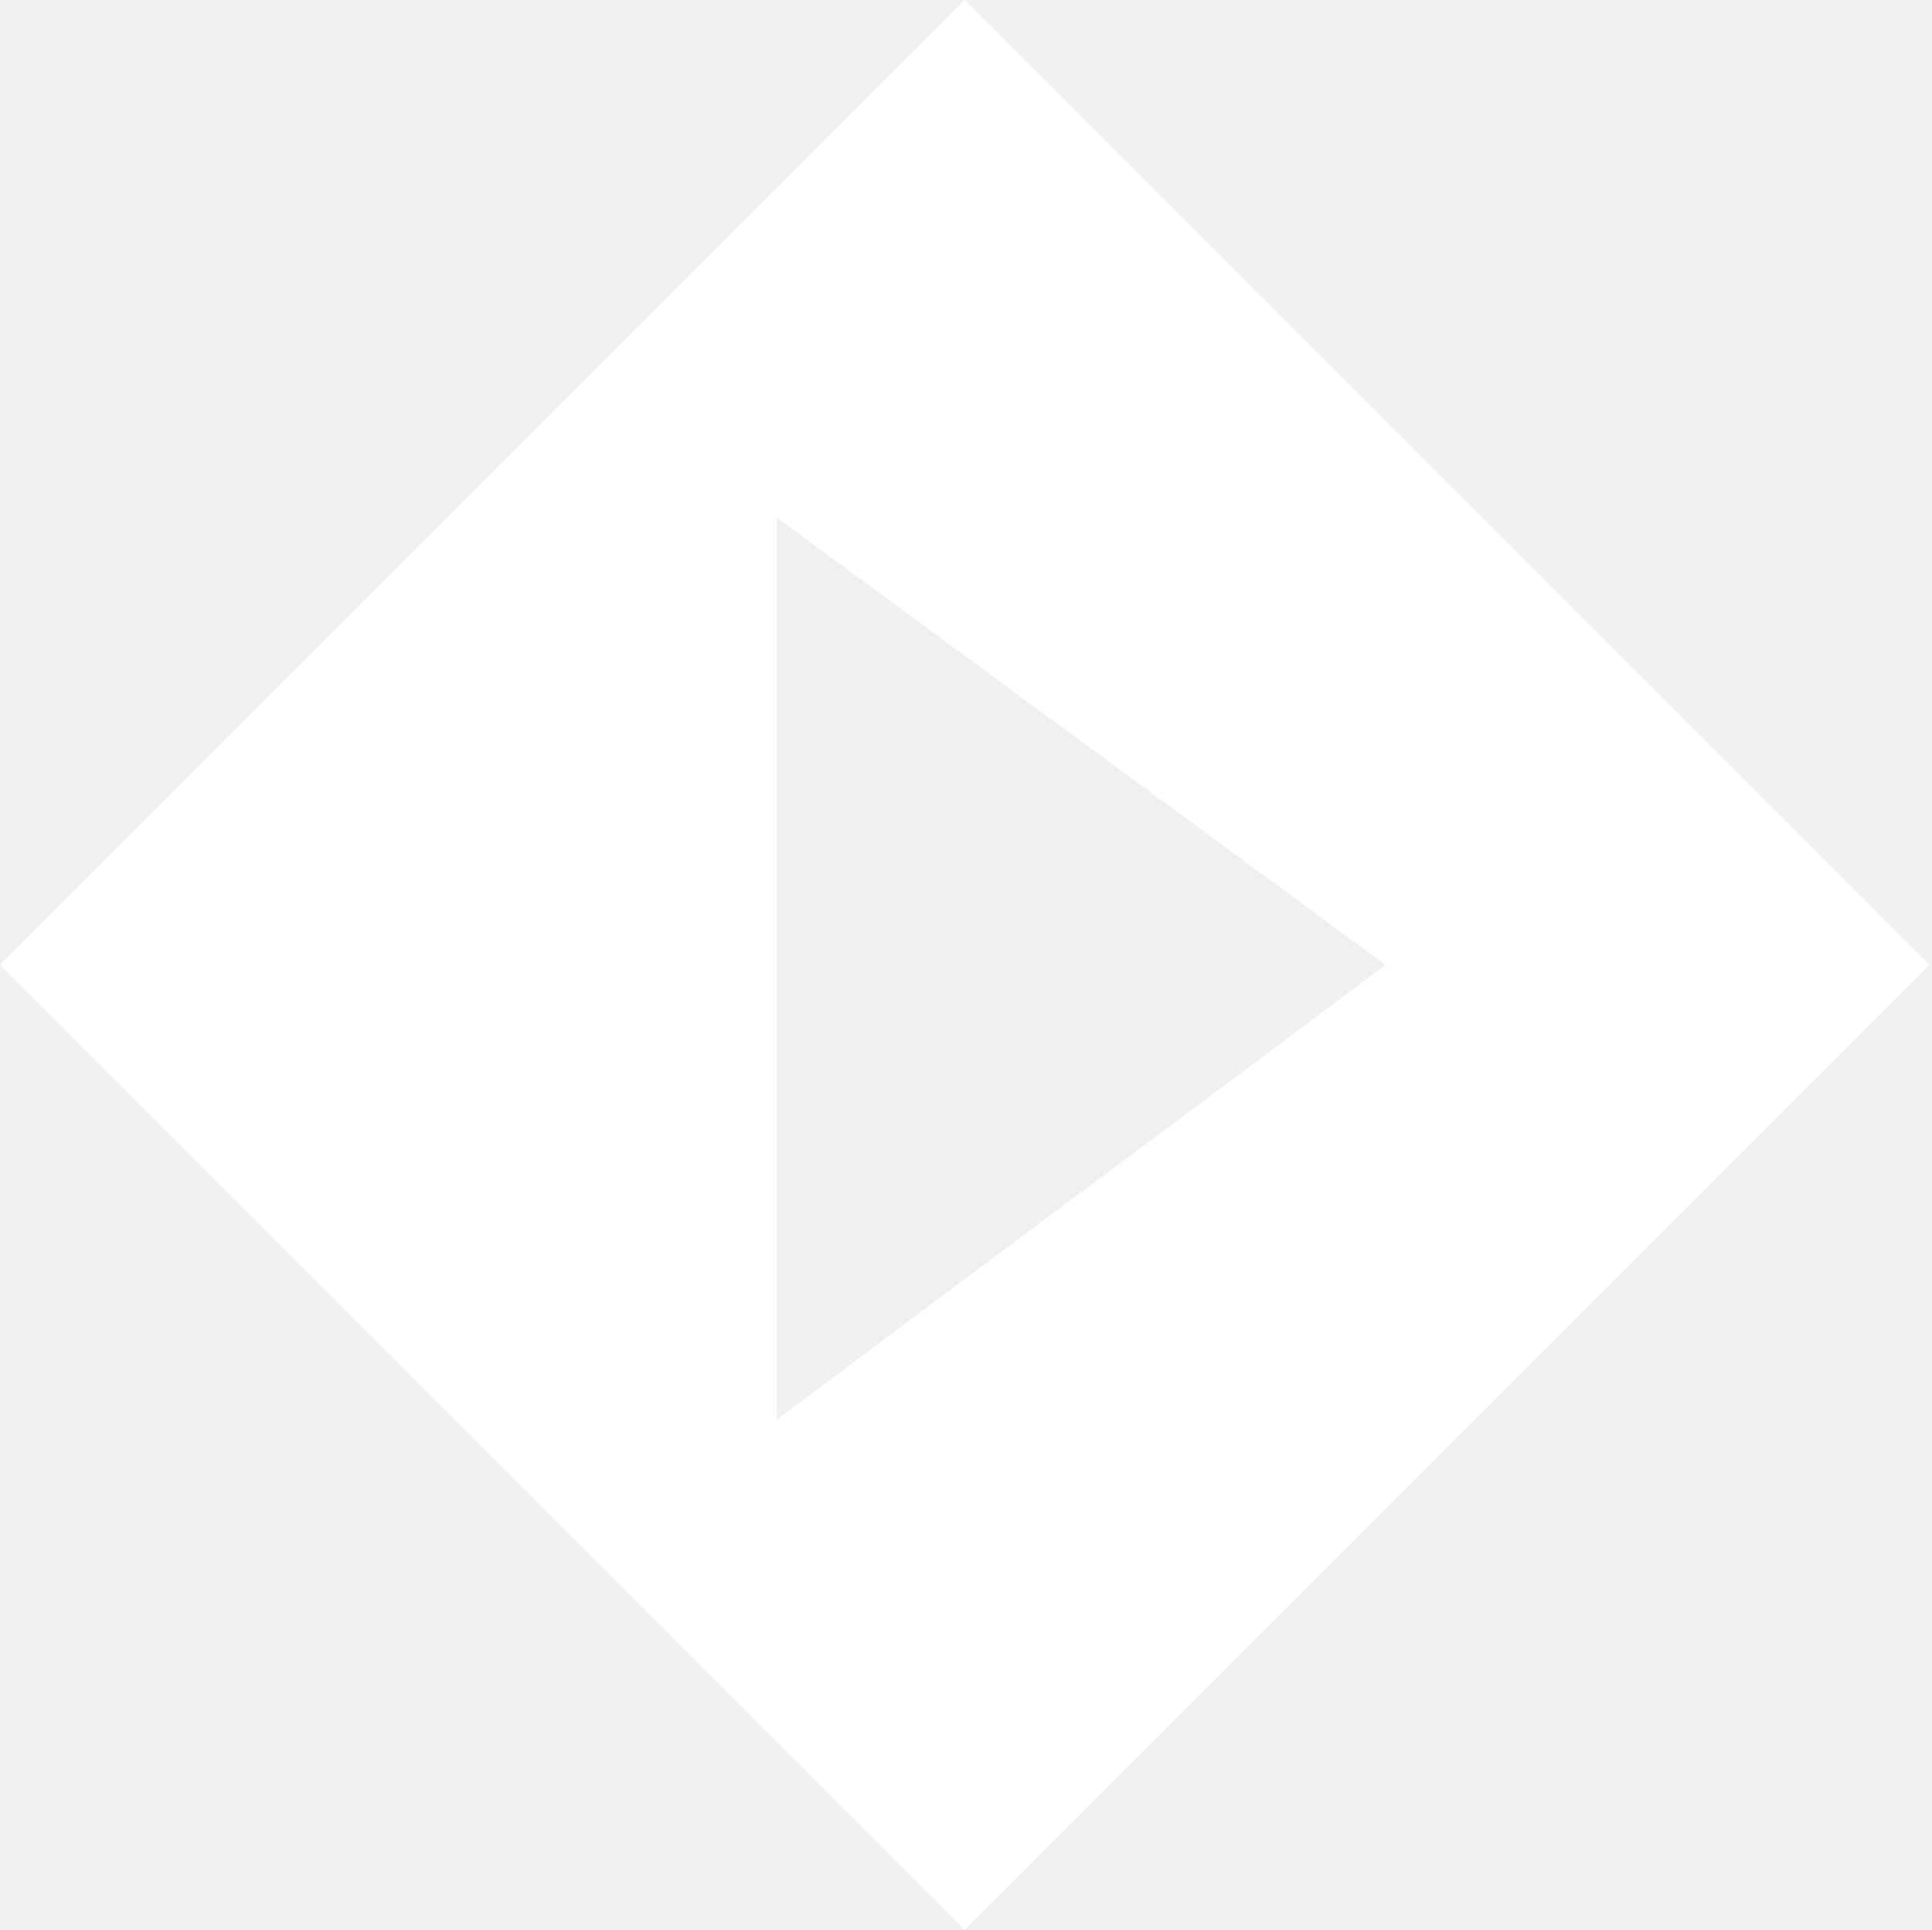
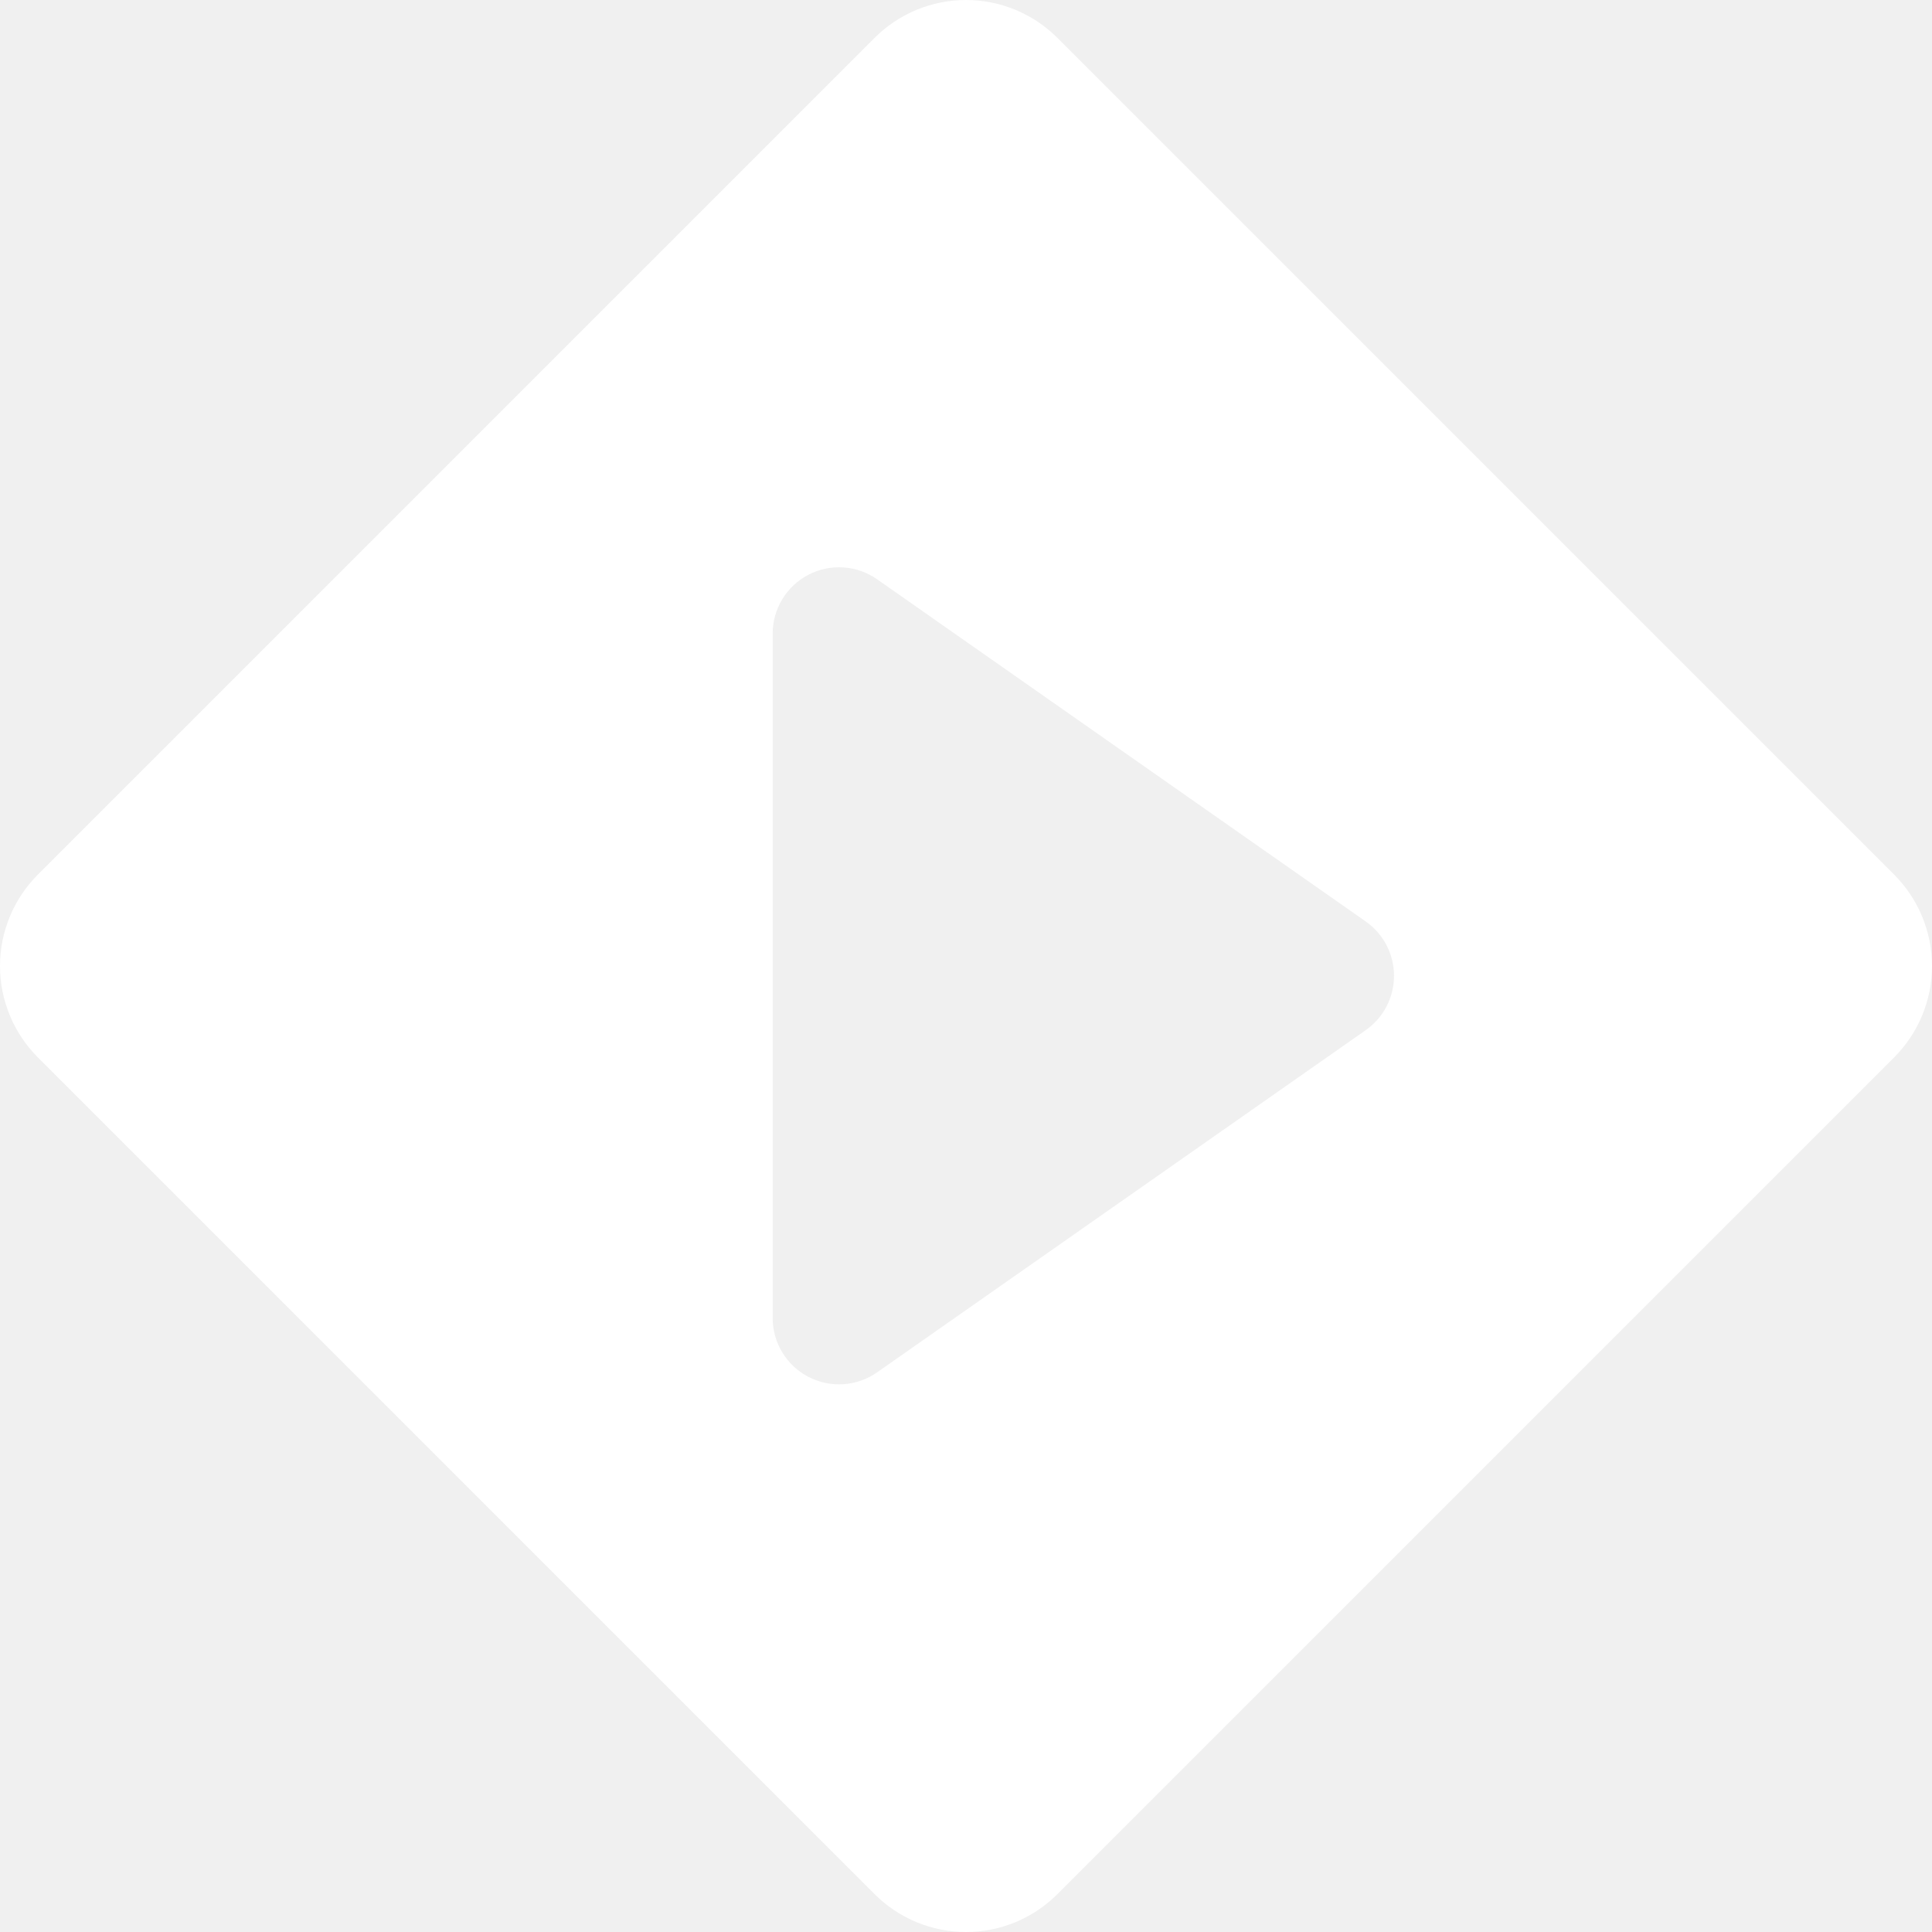
- <svg xmlns="http://www.w3.org/2000/svg" id="Body" viewBox="0 0 16.02 16">
-   <defs>
-     <style>.cls-1{fill:#FFF;}</style>
-   </defs>
-   <path class="cls-1" d="M16,8h0L8,0,0,8H0l8,8,8-8ZM6.44,11.77V4.29L11.49,8Z" />
+ <svg xmlns="http://www.w3.org/2000/svg" width="256" height="256" viewBox="0 0 256 256" fill="none">
+   <path d="M250.984 115.892L140.108 5.016C138.518 3.426 136.63 2.165 134.553 1.304C132.475 0.443 130.249 0.001 128 0.001C125.751 0.001 123.525 0.443 121.447 1.304C119.37 2.165 117.482 3.426 115.892 5.016L5.016 115.892C3.426 117.482 2.164 119.37 1.304 121.447C0.443 123.525 8.01086e-05 125.752 8.01086e-05 128.001C8.01086e-05 130.249 0.443 132.476 1.304 134.554C2.164 136.631 3.426 138.519 5.016 140.109L115.892 250.985C117.482 252.575 119.37 253.836 121.447 254.697C123.525 255.558 125.751 256 128 256C130.249 256 132.475 255.558 134.553 254.697C136.63 253.836 138.518 252.575 140.108 250.985L250.984 140.109C254.195 136.897 255.999 132.542 255.999 128.001C255.999 123.459 254.195 119.104 250.984 115.892ZM180.967 136.5L116.218 181.844C114.901 182.767 113.356 183.31 111.751 183.415C110.146 183.521 108.543 183.184 107.116 182.441C105.69 181.699 104.494 180.579 103.66 179.204C102.825 177.83 102.384 176.252 102.384 174.644V83.956C102.384 82.348 102.825 80.77 103.66 79.395C104.494 78.021 105.69 76.901 107.116 76.159C108.543 75.416 110.146 75.079 111.751 75.185C113.356 75.29 114.901 75.833 116.218 76.756L180.967 122.1C182.124 122.911 183.069 123.988 183.721 125.242C184.373 126.495 184.714 127.887 184.714 129.3C184.714 130.713 184.373 132.105 183.721 133.358C183.069 134.612 182.124 135.689 180.967 136.5Z" fill="white" />
</svg>
